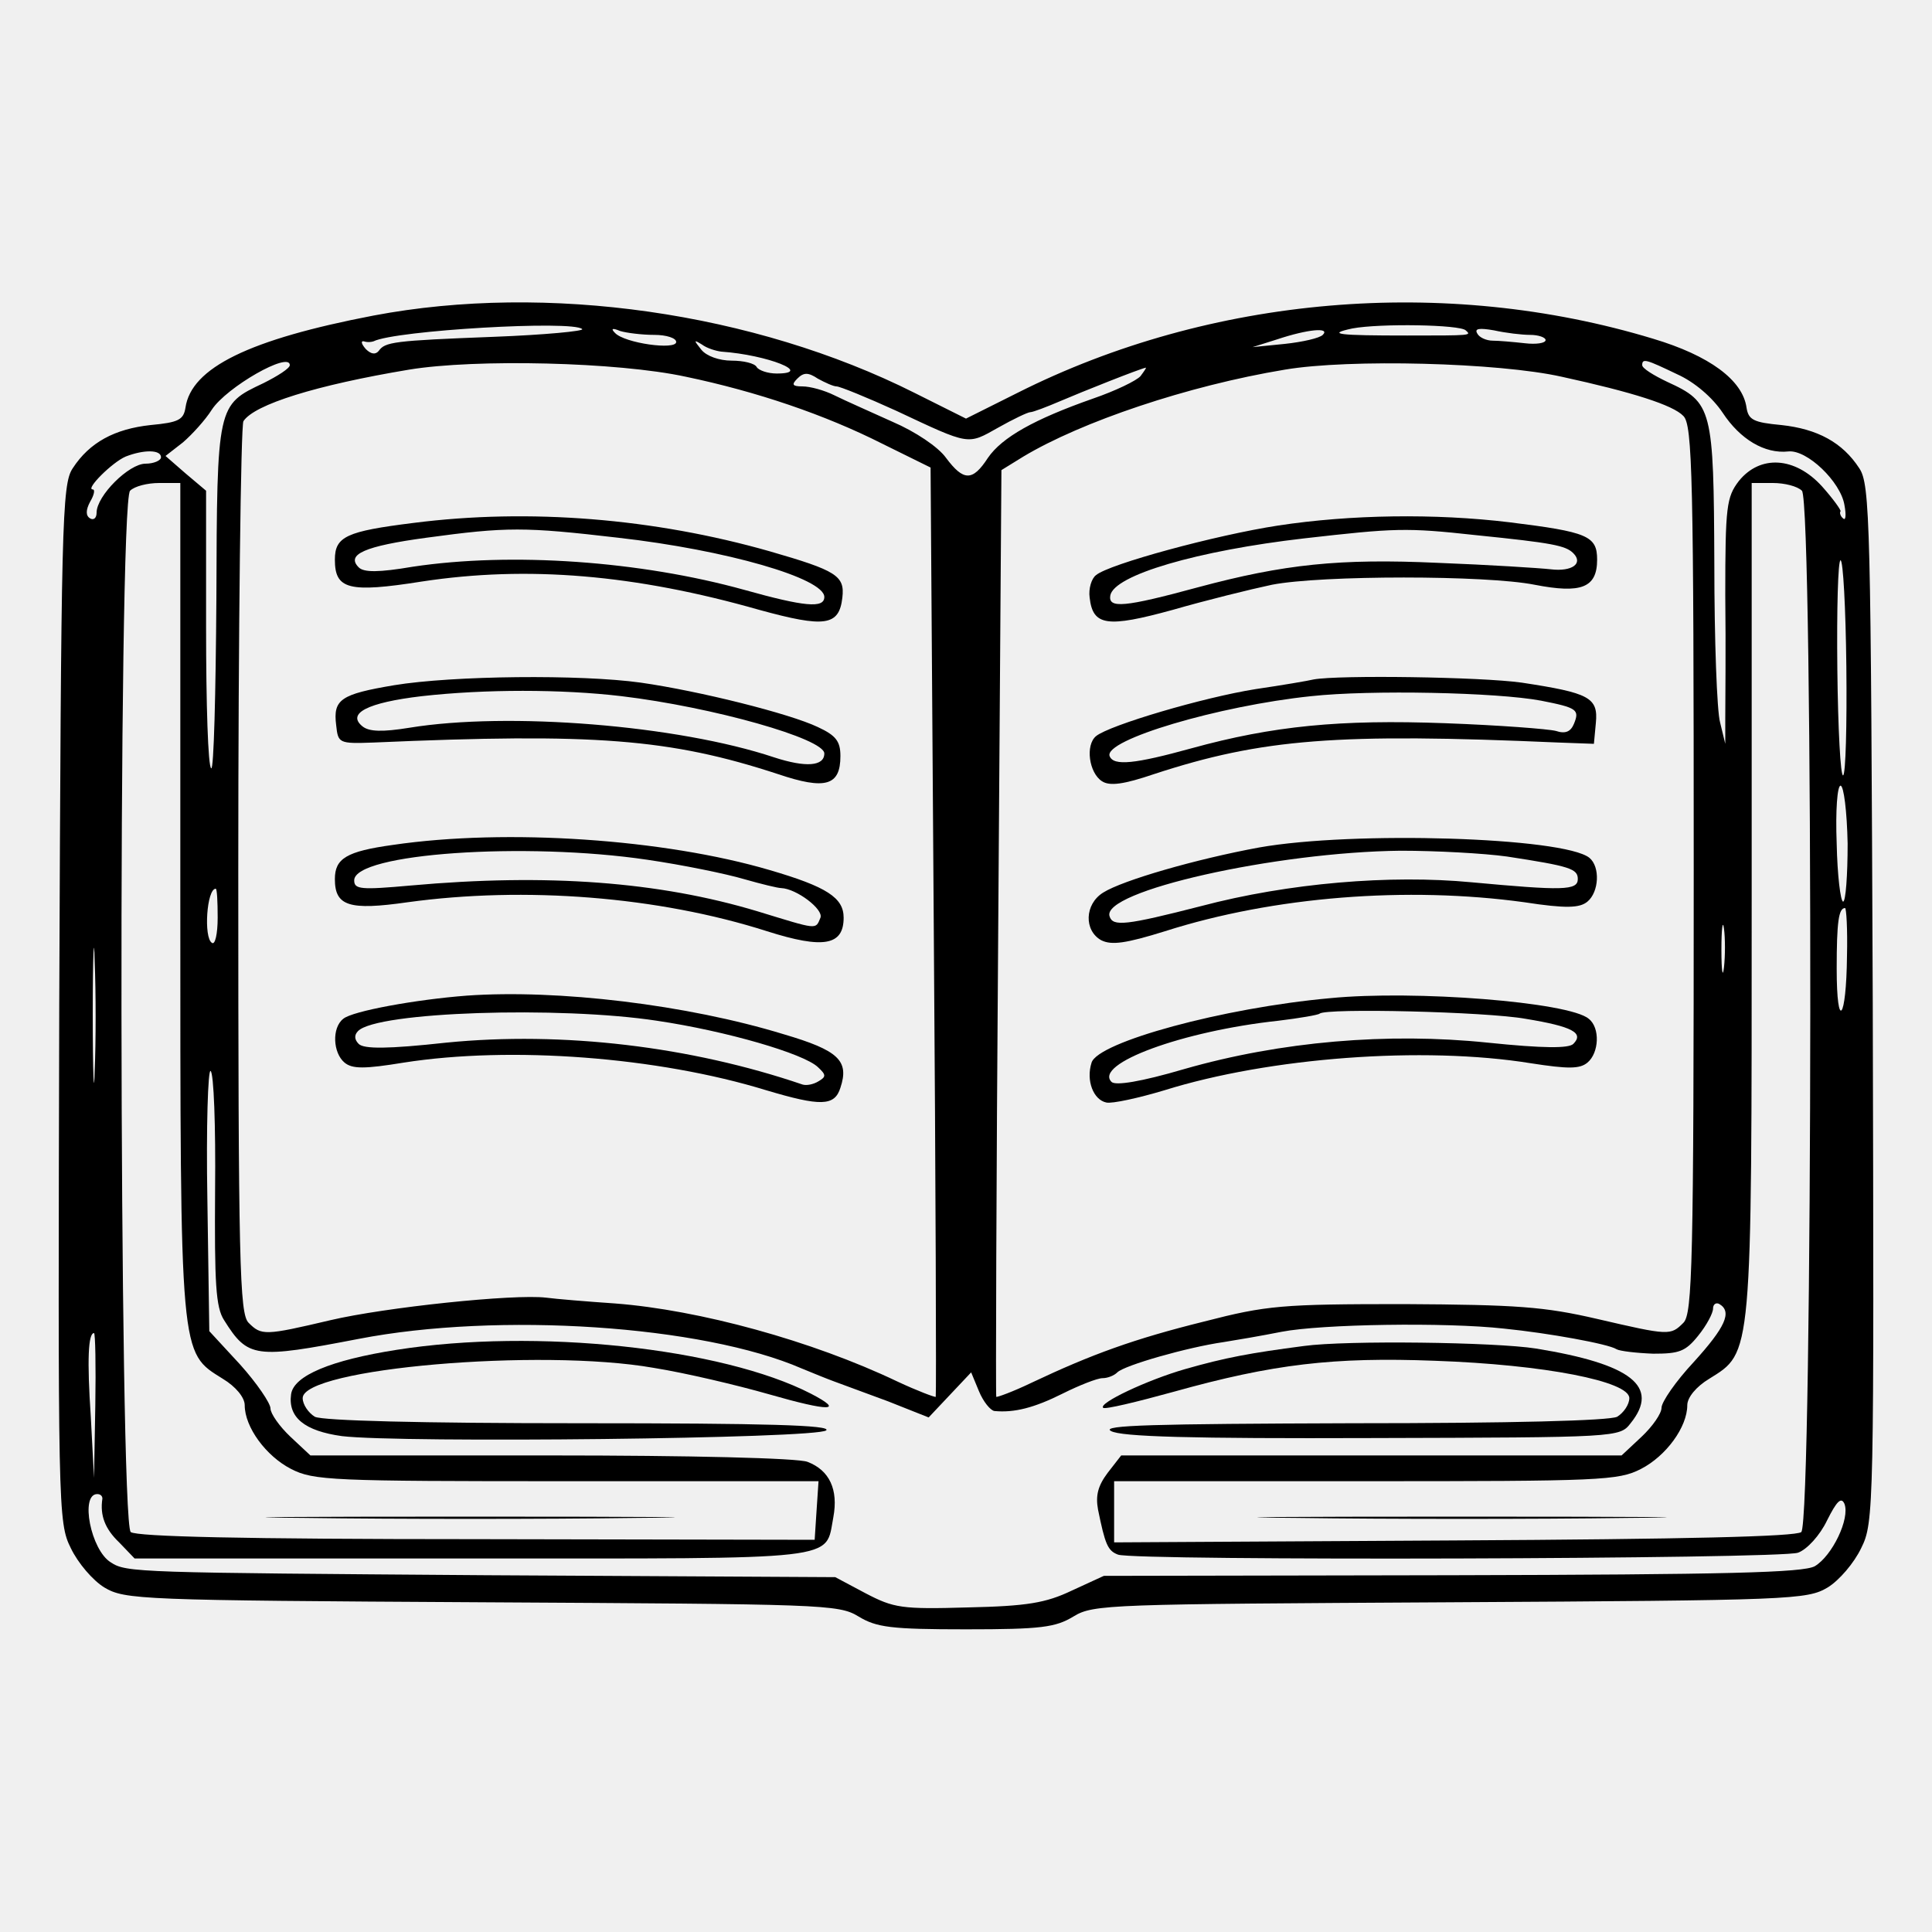
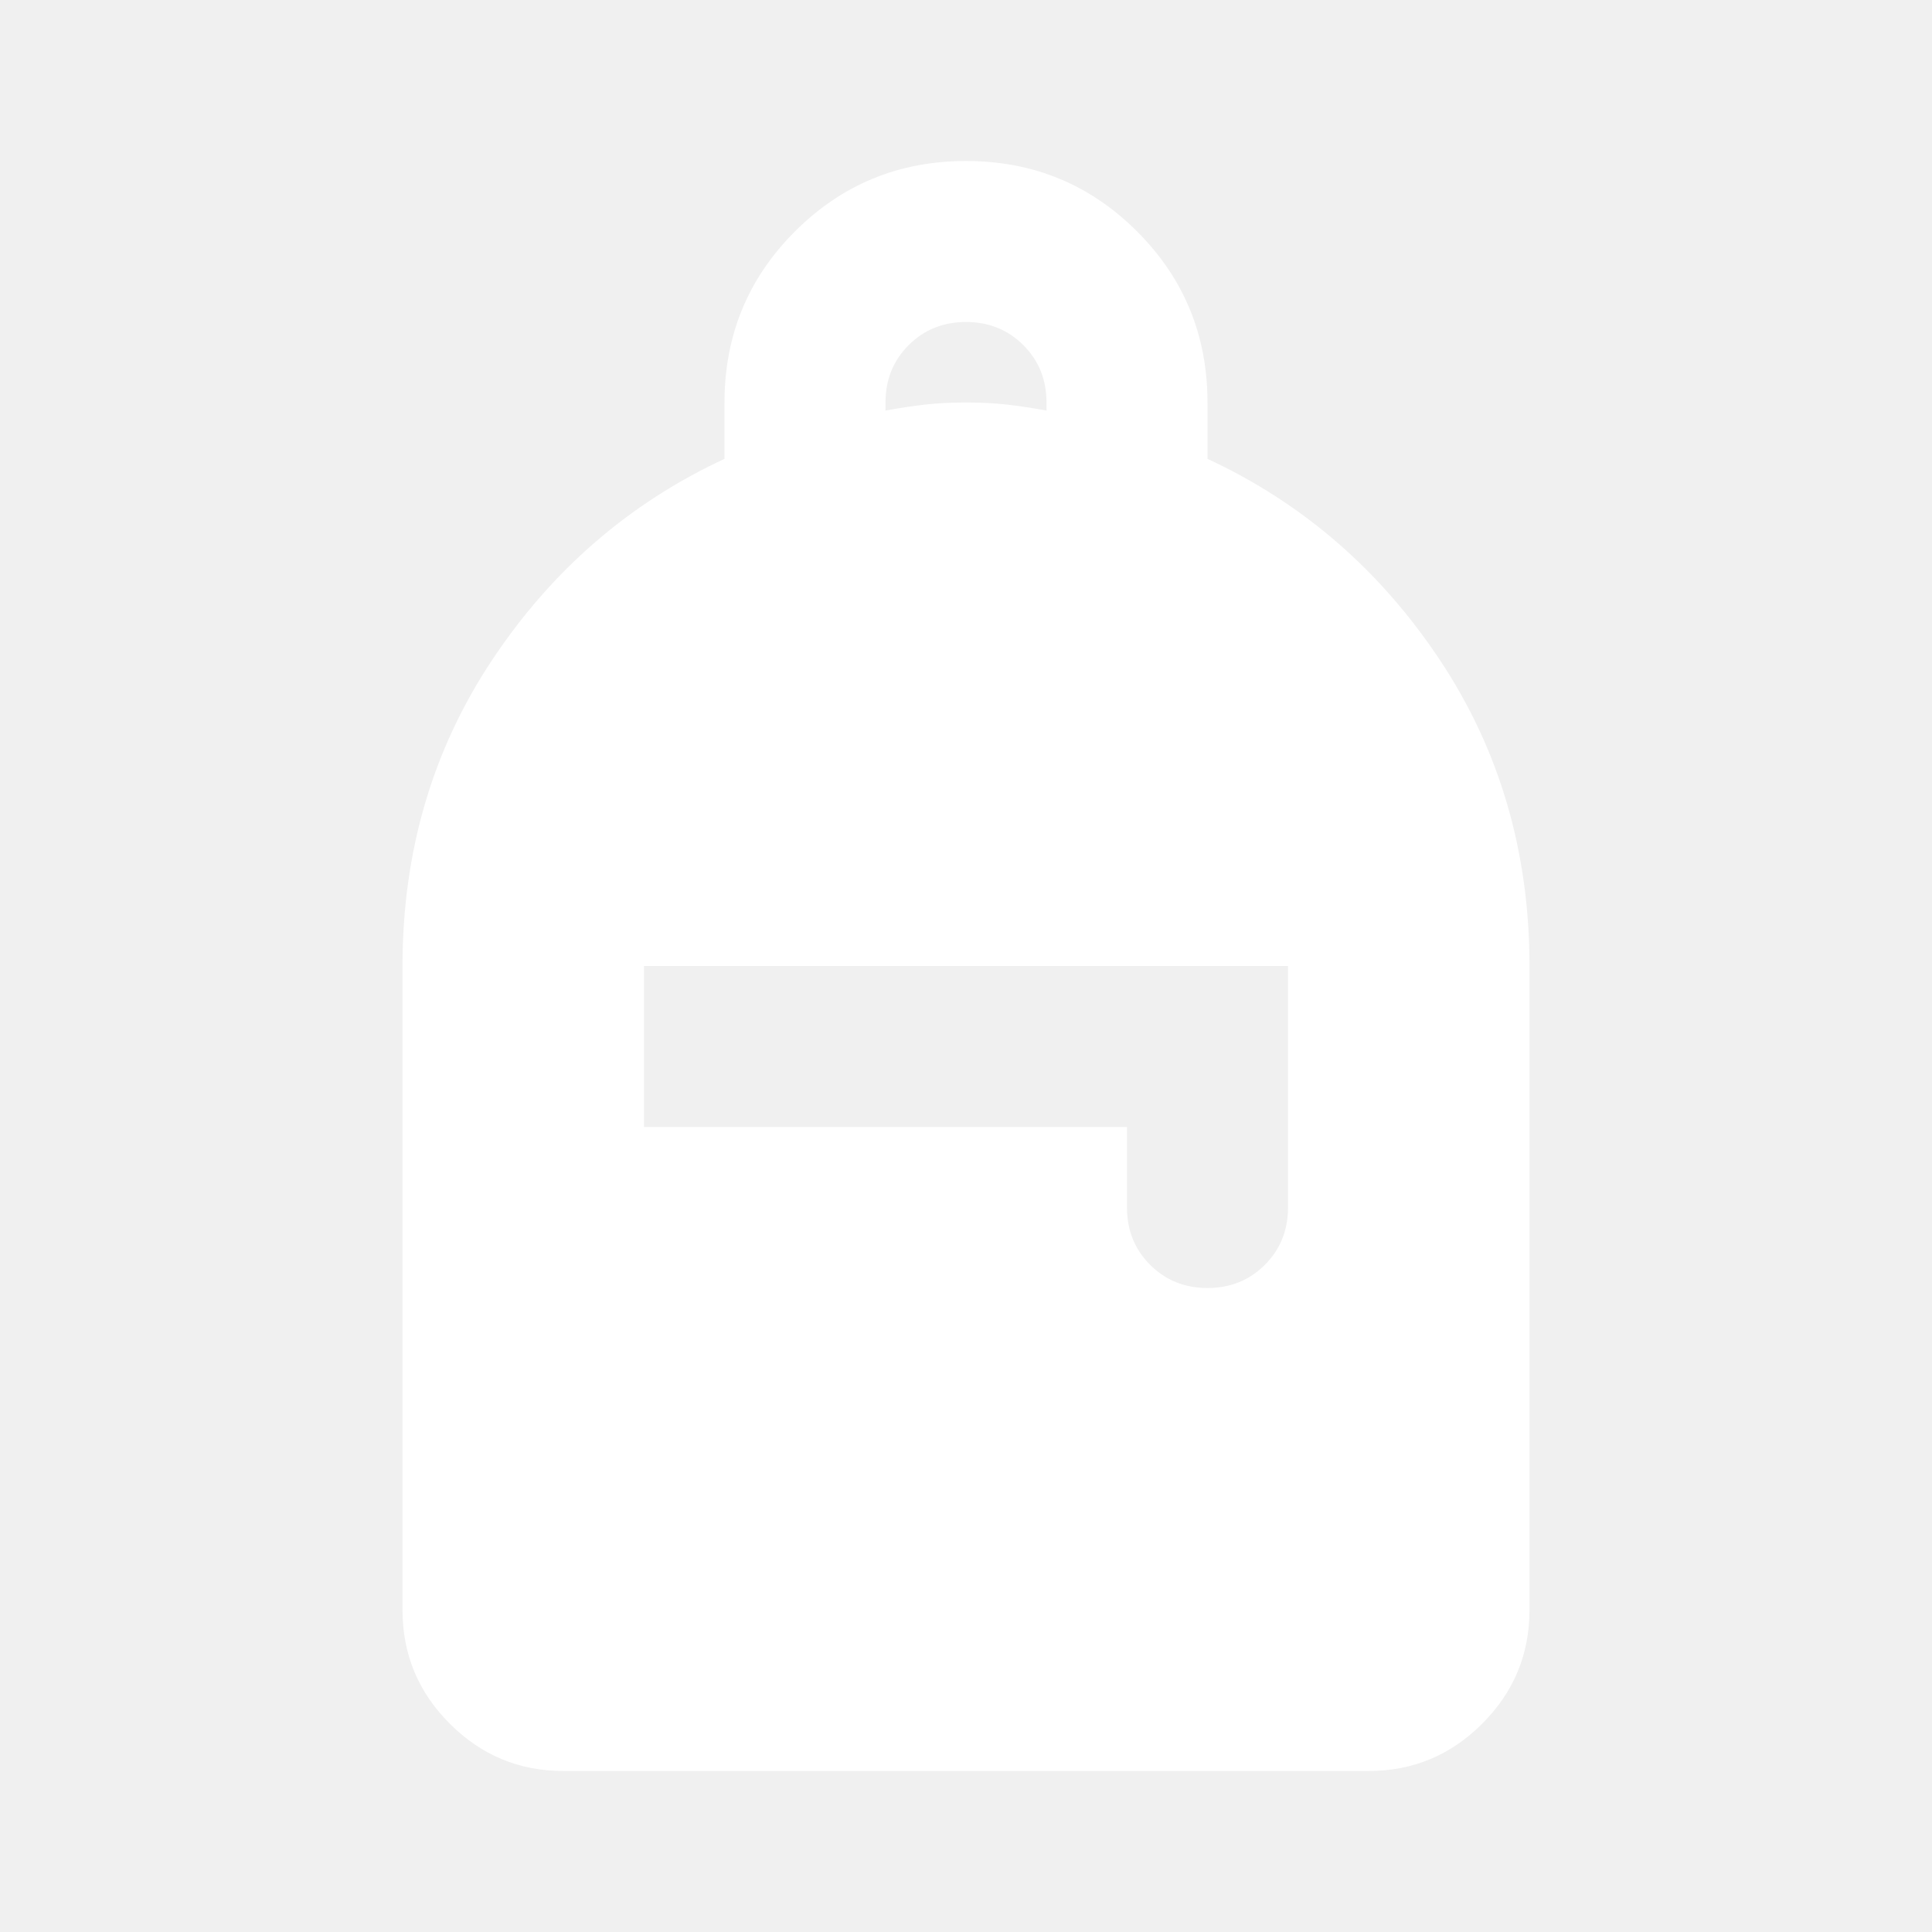
- <svg xmlns="http://www.w3.org/2000/svg" version="1.0" width="300pt" height="300pt" viewBox="0 0 300 300" preserveAspectRatio="xMidYMid meet">
-   <g transform="translate(0,300) scale(0.1,-0.1)" fill="#000000" stroke="none">
-     <path d="M580 2510 c-193 -37 -283 -81 -292 -143 -3 -19 -11 -23 -54 -27 -56 -6 -95 -27 -121 -67 -17 -25 -18 -83 -21 -831 -2 -787 -2 -806 18 -846 11 -23 34 -50 52 -61 32 -19 55 -20 586 -23 529 -3 554 -3 585 -22 28 -17 50 -20 167 -20 117 0 139 3 167 20 31 19 56 19 585 22 531 3 554 4 586 23 18 11 41 38 52 61 20 40 20 59 18 846 -3 748 -4 806 -21 831 -26 40 -65 61 -121 67 -43 4 -51 8 -54 27 -6 43 -58 81 -145 107 -323 98 -687 67 -987 -84 l-80 -40 -80 40 c-249 125 -571 171 -840 120z m324 -21 c4 -3 -58 -9 -137 -12 -157 -6 -169 -8 -179 -22 -5 -6 -12 -5 -20 3 -7 8 -8 13 -3 12 6 -2 12 -1 15 0 34 17 310 33 324 19z m1372 -2 c9 -8 10 -8 -91 -8 -106 0 -127 2 -85 11 43 8 167 6 176 -3z m-1260 -7 c19 0 34 -5 34 -11 0 -13 -80 -2 -95 14 -7 7 -4 8 8 3 10 -3 34 -6 53 -6z m1038 0 c-5 -5 -31 -11 -59 -14 l-50 -5 38 12 c48 16 83 19 71 7z m322 0 c13 0 24 -4 24 -8 0 -5 -15 -7 -32 -5 -18 2 -41 4 -50 4 -10 0 -21 5 -24 11 -5 8 3 9 26 5 18 -4 43 -7 56 -7z m-1256 -26 c72 -5 144 -34 86 -34 -14 0 -28 5 -31 10 -3 6 -21 10 -39 10 -19 0 -39 7 -47 17 -12 15 -12 16 1 8 8 -6 22 -10 30 -11z m-670 -21 c0 -5 -19 -17 -41 -28 -72 -34 -72 -33 -73 -335 -1 -147 -4 -266 -8 -263 -5 2 -8 100 -8 218 l0 213 -32 27 -31 27 27 21 c14 12 35 35 45 51 23 35 121 91 121 69z m615 -18 c110 -23 216 -59 305 -104 l75 -37 5 -720 c3 -395 4 -721 3 -723 -1 -1 -28 9 -60 24 -132 63 -307 111 -438 121 -44 3 -92 7 -107 9 -50 6 -250 -15 -335 -35 -102 -24 -107 -24 -127 -4 -14 14 -16 91 -16 702 0 378 4 692 8 698 17 26 113 56 257 80 103 17 324 12 430 -11z m1360 0 c110 -24 173 -44 189 -61 14 -14 16 -93 16 -704 0 -613 -2 -690 -16 -704 -20 -20 -22 -20 -134 6 -82 19 -124 22 -300 23 -190 0 -213 -2 -310 -27 -109 -27 -175 -51 -268 -95 -29 -14 -54 -23 -55 -22 -1 2 0 327 3 722 l5 717 34 21 c90 54 255 110 406 135 100 17 332 11 430 -11z m179 4 c27 -12 55 -36 71 -60 27 -41 65 -64 102 -60 29 3 81 -47 87 -83 3 -16 2 -25 -2 -21 -4 3 -6 9 -4 11 1 2 -12 20 -29 39 -42 46 -96 49 -129 8 -19 -25 -21 -39 -21 -177 1 -83 0 -169 0 -191 l0 -40 -8 33 c-5 17 -9 129 -9 247 -1 241 -3 250 -73 282 -21 10 -39 21 -39 26 0 11 6 9 54 -14z m-833 -3 c-6 -7 -39 -23 -74 -35 -91 -32 -141 -60 -163 -92 -24 -37 -38 -36 -65 0 -12 17 -48 41 -83 56 -33 15 -74 33 -90 41 -16 8 -38 14 -50 14 -16 0 -17 3 -8 12 10 10 17 10 32 0 11 -6 24 -12 29 -12 5 0 47 -17 93 -38 115 -54 110 -53 158 -26 23 13 46 24 50 24 4 0 25 8 46 17 35 15 123 50 133 52 2 1 -2 -5 -8 -13z m-1521 -126 c0 -5 -11 -10 -24 -10 -26 0 -76 -50 -76 -76 0 -9 -5 -12 -10 -9 -7 4 -7 13 0 26 6 10 8 19 4 19 -12 0 30 42 51 51 28 11 55 11 55 -1z m30 -685 c0 -718 -1 -704 66 -746 20 -12 34 -29 34 -41 0 -34 33 -79 72 -99 35 -18 63 -19 428 -19 l391 0 -3 -45 -3 -46 -524 1 c-367 0 -528 4 -538 11 -18 16 -20 1598 -1 1617 7 7 27 12 45 12 l33 0 0 -645z m2518 633 c18 -18 17 -1601 -1 -1617 -9 -7 -177 -11 -540 -13 l-527 -3 0 48 0 47 390 0 c365 0 393 1 428 19 39 20 72 65 72 99 0 12 14 29 34 41 67 42 66 28 66 746 l0 645 33 0 c18 0 38 -5 45 -12z m69 -273 c1 -91 -1 -167 -5 -169 -4 -2 -8 72 -9 165 -1 93 1 169 5 169 4 0 8 -74 9 -165z m2 -275 c0 -49 -3 -90 -7 -90 -4 0 -9 41 -10 90 -2 52 1 90 6 90 5 0 10 -40 11 -90z m-2531 -115 c0 -25 -4 -43 -9 -39 -13 8 -8 84 6 84 2 0 3 -20 3 -45z m-191 -238 c-1 -45 -3 -5 -3 88 0 94 2 130 3 82 2 -48 2 -125 0 -170z m2721 179 c-1 -101 -16 -118 -16 -20 0 72 3 94 13 94 2 0 4 -33 3 -74z m-191 -18 c-2 -18 -4 -6 -4 27 0 33 2 48 4 33 2 -15 2 -42 0 -60z m-2343 -345 c-1 -146 1 -183 14 -203 37 -59 48 -60 209 -29 217 42 534 21 688 -46 17 -7 39 -16 50 -20 11 -4 49 -18 84 -31 l63 -25 33 35 33 35 12 -29 c7 -17 18 -30 24 -31 31 -3 62 5 106 27 26 13 54 24 62 24 8 0 18 4 23 9 11 11 109 39 165 47 19 3 60 10 90 16 62 12 255 15 345 5 70 -7 163 -24 175 -32 5 -3 31 -6 57 -7 40 0 50 3 70 28 13 16 23 35 23 42 0 7 5 10 10 7 20 -12 9 -36 -40 -90 -28 -30 -50 -62 -50 -71 0 -9 -14 -29 -31 -45 l-31 -29 -388 0 -389 0 -21 -27 c-15 -20 -19 -35 -15 -57 11 -54 15 -64 31 -70 26 -10 1030 -7 1056 3 14 5 34 27 45 50 15 30 22 37 27 26 9 -23 -19 -81 -46 -97 -18 -10 -135 -13 -564 -14 l-540 -1 -50 -23 c-40 -19 -69 -24 -161 -26 -103 -3 -115 -1 -159 22 l-47 25 -541 3 c-542 4 -560 4 -584 20 -31 19 -48 106 -21 106 5 0 8 -3 8 -7 -4 -26 4 -47 26 -68 l24 -25 525 0 c579 0 547 -4 560 64 8 43 -6 73 -40 86 -14 6 -186 10 -399 10 l-373 0 -31 29 c-17 16 -31 36 -31 44 0 8 -21 39 -47 68 l-48 52 -3 205 c-2 112 1 202 5 199 5 -3 8 -86 7 -184z m-186 -335 l-2 -113 -5 95 c-6 89 -4 130 5 130 2 0 3 -51 2 -112z" />
-     <path d="M642 2188 c-104 -13 -122 -21 -122 -57 0 -46 21 -52 135 -34 164 25 331 11 524 -44 102 -28 124 -25 129 19 4 34 -9 42 -113 72 -179 51 -373 67 -553 44z m318 -23 c168 -19 320 -63 320 -92 0 -18 -31 -15 -124 11 -162 45 -362 59 -515 36 -53 -9 -76 -9 -84 -1 -20 20 9 33 105 46 125 17 152 17 298 0z" />
-     <path d="M612 1936 c-83 -14 -95 -22 -90 -62 3 -28 4 -29 58 -27 343 15 460 6 628 -49 74 -25 97 -18 97 28 0 23 -7 32 -35 45 -44 21 -184 56 -275 69 -93 13 -292 11 -383 -4z m353 -17 c142 -17 315 -66 315 -89 0 -20 -29 -22 -78 -6 -150 50 -413 71 -566 46 -43 -7 -63 -6 -73 2 -25 20 7 37 92 47 98 11 217 11 310 0z" />
-     <path d="M610 1688 c-72 -10 -90 -21 -90 -53 0 -42 22 -49 113 -36 182 25 389 9 558 -45 88 -28 119 -22 119 21 0 31 -26 48 -115 74 -163 48 -408 65 -585 39z m395 -23 c55 -8 123 -22 150 -30 28 -8 53 -14 58 -14 24 -1 66 -33 61 -46 -8 -19 -3 -19 -98 10 -153 46 -326 59 -538 40 -78 -7 -88 -6 -88 8 0 42 266 60 455 32z" />
-     <path d="M725 1454 c-79 -6 -178 -24 -192 -36 -18 -14 -16 -53 2 -68 12 -10 31 -10 92 0 166 26 394 9 563 -43 84 -25 106 -25 115 4 14 42 -3 58 -88 83 -150 46 -351 70 -492 60z m295 -39 c108 -16 228 -51 250 -72 13 -12 13 -15 1 -22 -8 -5 -19 -7 -25 -5 -173 59 -372 83 -553 65 -91 -10 -128 -10 -136 -2 -7 7 -7 14 -1 20 29 30 313 39 464 16z" />
-     <path d="M1985 2184 c-98 -15 -263 -60 -283 -77 -7 -5 -12 -21 -10 -35 5 -44 27 -47 129 -19 52 15 121 32 154 39 77 15 333 15 408 0 72 -14 97 -5 97 39 0 37 -15 43 -136 58 -116 14 -247 12 -359 -5z m307 -15 c118 -12 139 -16 151 -28 16 -16 -2 -29 -35 -25 -18 2 -97 7 -175 10 -153 7 -239 -2 -373 -38 -114 -31 -139 -33 -136 -13 5 32 136 70 301 89 141 16 158 17 267 5z" />
-     <path d="M2040 1945 c-8 -2 -49 -9 -90 -15 -82 -13 -227 -56 -248 -73 -17 -14 -11 -57 9 -70 12 -8 34 -5 81 11 168 55 285 64 628 49 l55 -2 3 32 c4 40 -10 47 -115 63 -64 9 -284 12 -323 5z m353 -33 c56 -11 60 -14 51 -36 -5 -12 -13 -16 -28 -11 -11 3 -89 9 -172 12 -163 6 -267 -4 -394 -39 -87 -24 -121 -28 -127 -12 -9 25 169 78 313 93 92 10 288 6 357 -7z" />
-     <path d="M1955 1684 c-98 -18 -212 -51 -242 -70 -29 -18 -30 -59 -3 -74 16 -8 38 -5 99 14 169 54 376 70 558 45 65 -10 86 -9 98 1 18 15 20 54 3 68 -40 32 -367 42 -513 16z m385 -14 c98 -15 110 -19 110 -35 0 -18 -24 -18 -165 -5 -126 12 -284 -1 -420 -37 -117 -30 -137 -32 -142 -16 -14 39 258 100 452 102 55 0 129 -4 165 -9z" />
-     <path d="M2065 1450 c-166 -15 -360 -68 -370 -100 -9 -28 3 -58 23 -62 9 -2 50 7 90 19 163 51 402 69 569 42 58 -9 76 -9 88 1 18 15 20 54 2 68 -30 26 -271 45 -402 32z m304 -32 c73 -12 91 -22 74 -39 -7 -7 -46 -7 -133 2 -155 16 -321 2 -471 -41 -68 -20 -107 -26 -113 -20 -28 28 110 79 259 95 33 4 62 9 64 11 10 9 259 3 320 -8z" />
-     <path d="M473 643 c141 -2 373 -2 515 0 141 1 25 2 -258 2 -283 0 -399 -1 -257 -2z" />
-     <path d="M2013 643 c141 -2 373 -2 515 0 141 1 25 2 -258 2 -283 0 -399 -1 -257 -2z" />
-     <path d="M616 904 c-102 -16 -160 -40 -164 -69 -5 -36 21 -57 79 -65 91 -11 739 -4 752 9 8 8 -92 11 -382 11 -251 0 -399 4 -412 10 -10 6 -19 19 -19 29 0 46 369 78 545 47 50 -8 130 -27 179 -41 94 -27 119 -27 65 1 -138 71 -427 102 -643 68z" />
-     <path d="M2025 910 c-84 -11 -122 -18 -185 -36 -59 -17 -135 -53 -127 -60 2 -3 52 9 110 25 154 43 248 54 405 48 171 -6 302 -32 302 -58 0 -10 -9 -23 -19 -29 -13 -6 -162 -10 -413 -10 -306 -1 -389 -3 -373 -12 15 -9 125 -12 405 -11 383 1 385 1 402 23 46 57 1 92 -147 116 -63 10 -294 13 -360 4z" />
-   </g>
+ <svg xmlns="http://www.w3.org/2000/svg" height="24px" viewBox="0 -960 960 960" width="24px" fill="#FFFFFF">
+   <path d="M280-80q-33 0-56.5-23.5T200-160v-320q0-85 44.5-152T360-732v-28q0-50 35-85t85-35q50 0 85 35t35 85v28q71 33 115.5 100T760-480v320q0 33-23.5 56.5T680-80H280Zm320-240q17 0 28.5-11.5T640-360v-120H320v80h240v40q0 17 11.5 28.5T600-320ZM440-756q11-2 20-3t20-1q11 0 20 1t20 3v-4q0-17-11.5-28.5T480-800q-17 0-28.5 11.5T440-760v4Z" />
</svg>
